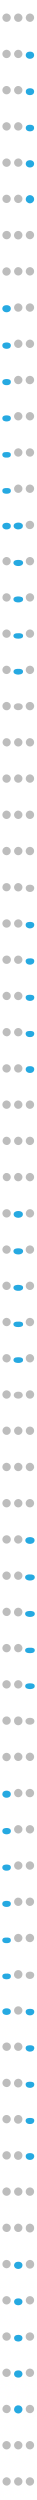
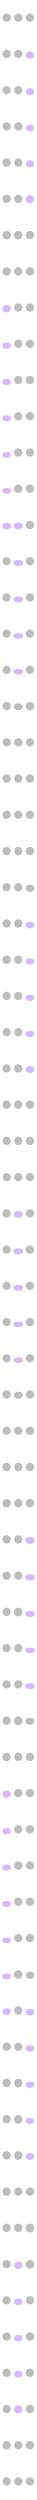
<svg xmlns="http://www.w3.org/2000/svg" viewBox="0 0 120 8280">
-   <path fill="#26a9e1" d="M93.6 171.8c4.9-1.1 10.6-1.3 15 1.7 6.3 4.3 5.7 15.4-1 19-6.8 4.1-17.6 2.7-21.3-5-3-6.1.6-14 7.3-15.7zm.9 121c4.7-.8 9.8-.8 14 1.7 6.4 3.9 5.9 14.7-.6 18.4a18 18 0 0 1-17 .2c-5.8-3-7.4-11.6-3.2-16.5a13 13 0 0 1 6.9-3.8zm-.9 121c5.6-1 12.3-1.3 16.8 2.8 4.3 4.6 3.2 13.5-2.7 16.5a19 19 0 0 1-17.5-.3c-5.6-3.2-6.6-12.1-1.7-16.4a12.2 12.2 0 0 1 5.1-2.6zm-.2 117.7a17 17 0 0 1 15.2 1.8c6.1 4.3 5.7 14.8-.5 18.8-6.7 4.6-17.8 3.2-21.6-4.5-3.1-6 .2-14.3 6.9-16.1zm.1 116c8.1-4 19.4 2 19.4 11.4 1 7.8-6.3 14.7-13.9 14.5-7.1 0-13.8-6.1-13.7-13.4a13.3 13.3 0 0 1 8.2-12.5zm-77.9 364.2c5.3-1.8 12-1.5 16.5 2.2 5.5 4.4 4.7 14.2-1.3 17.8-7 4.5-18 3.2-22-4.6-3-5.9.3-13.7 6.8-15.4zm.9 123.1c5.3-.8 11.2-1 15.8 2 6.4 4.5 3.8 16-3.9 17.5a20.7 20.7 0 0 1-16.3-1.5c-4.6-2.8-5.8-9.4-3-13.8 1.7-2.4 4.6-3.6 7.4-4.2zm-3 121.9c5.6-1.8 12-2 17.6.3 3.6 1.4 5.3 5.4 4.7 9 .2 5-4.5 8.6-9 9.3-5.5.8-11.8.8-16.2-3-4.9-4.3-3.7-13.7 2.9-15.6zm.9 120a28 28 0 0 1 16.4.4c7 2.6 6.7 13.8.2 16.8a22.7 22.7 0 0 1-18 .2c-5.3-2.2-7-9.5-3.8-14a9.8 9.8 0 0 1 5.2-3.4zm2 120.8c5.2-.3 10.8-1 15.7 1.3 4 1.8 4.3 7 3.3 10.7-1.5 4.2-6.3 5.9-10.4 6.1-4.5.2-9.5.4-13.5-2-4-2.5-5-8.3-2.7-12.2 1.6-2.6 4.7-3.6 7.6-4zm1 119.1c5-.3 10.6-.8 15.2 1.8 3.6 2.2 3.8 7.2 2.7 10.8a10 10 0 0 1-7.3 5.4c-5 1.1-10.7 1.1-15.5-1-5.2-2.2-6.5-9.9-2.8-14 2-2 5-2.7 7.7-3zm36.4 115.2c6-1.6 12.8-1.4 18 2.1 5.2 3.4 5.3 11.7.6 15.5a19.6 19.6 0 0 1-23.4.4c-3.7-2.8-5-8.3-2.8-12.5 1.5-2.9 4.5-4.6 7.6-5.5zm-37.6.4c5.3-1.2 11.2-1 15.8 2 3.8 2.6 4.5 7.8 3.2 12-1.5 4.2-6 6.5-10.2 7-4.6.7-9.7.2-13.5-2.8-4-3-5-9.1-2.4-13.4 1.5-2.5 4.3-4.1 7.1-4.8zm35.4 123.4a33.5 33.5 0 0 1 18 0c3.8 1 7.2 4.3 7 8.4.1 4.7-4 8.2-8 9.5a26 26 0 0 1-16.9-.3c-3.8-1.4-7.4-4.9-7.2-9.2-.3-4.2 3.3-7.4 7-8.4zm0 121a32.2 32.2 0 0 1 20.5 1c5.7 2.5 5.8 11.2.8 14.4-6 3.9-13.6 4-20.3 2.2-4.1-1.2-8.3-4.5-8.1-9.2-.4-4.2 3.3-7.5 7-8.4zm2.8 120.9c5.9-.3 12.1-1 17.7 1.4 5.1 1.9 6 9.5 1.9 13-3.7 2.8-8.5 3.3-13 3.4-4.6 0-9.5-.4-13.4-3-3.7-2.6-4.3-8.7-1-11.8 2.1-1.9 5-2.6 7.8-3zm2 117.8c5.4-.1 11.3-.6 16.2 2.1 4.2 2.4 5 8.6 2 12.2-3.1 3.5-8.1 4.2-12.5 4.6a24 24 0 0 1-14-3.1 8.2 8.2 0 0 1-1.8-11.6c2.4-3 6.5-3.9 10.1-4.2zm34.2 839.4c5.9-1.9 12.6-2 18.3.4 6.5 3.2 5.6 13.3 0 17a17.5 17.5 0 0 1-20.9-1.2c-4.6-4.5-4.2-14 2.6-16.2zm4.8 119.5c4.6-.4 9.7-.5 14 1.6 5.6 3 5.2 11.5.8 15.4-5.1 4.7-13.2 4.9-19.3 2-5.2-2.5-7.8-9.6-4.7-14.6 2-3 5.8-4.1 9.2-4.4zm-4.8 121.6a32 32 0 0 1 18.3.4c6.2 2.5 5.8 11.8 1 15.6-5.2 4-12.6 4-18.5 1.7-4.7-2-7.6-7.5-6.1-12.4.5-2.6 2.8-4.5 5.3-5.3zm0 119.9c6-1.6 12.5-1.7 18.3.3 5.8 2.4 5.8 10.7 1.9 14.8-3.8 4-9.7 4.4-14.9 3.9-5-.5-10.1-3.9-10.8-9.1-1-4.1 1.3-8.8 5.5-9.9zm2.9 116c5.4-.9 11.8-1.2 16.5 2.3 5.6 4.5 3.8 14.4-2.4 17.6-7.5 4.4-20.2 2-22.3-7.5a10 10 0 0 1 8.2-12.4zm-39.8 480.1c6-1.6 12.9-1.4 18.2 2.1 5.2 3.5 5.2 12 .3 15.7a19.7 19.7 0 0 1-23.2.2 10.3 10.3 0 0 1-3.1-12c1.4-3.1 4.6-5 7.8-6zm-2.3 123.8a33.5 33.5 0 0 1 18.2 0c3.8 1 7.2 4.3 7 8.4.1 4.6-3.9 8.2-8 9.5a26.1 26.1 0 0 1-16.9-.3c-3.8-1.4-7.4-4.8-7.2-9.2-.3-4.2 3.2-7.4 7-8.4zm.1 121a32.5 32.5 0 0 1 20.6 1c5.3 2.3 6 10.3 1.5 13.9-5.5 4.2-13.1 4.5-19.7 3-4.6-1-9.6-4.3-9.4-9.5-.4-4.2 3.2-7.4 7-8.4zm2.9 120.9c5.8-.3 12.1-1 17.7 1.4 5.1 1.9 6 9.6 1.9 13-3.7 2.8-8.5 3.3-13 3.4-4.6 0-9.5-.4-13.4-3-3.8-2.6-4.3-8.8-1-11.9 2.2-1.8 5-2.5 7.8-3zm-1.7 118.4c6.4-1 13.3-1.4 19.3 1.2 5.4 2.4 5.8 10.7 1 14-6 3.7-13.5 3.6-20.2 2.1-4.3-.9-8.7-4.5-8.2-9.4 0-4.3 4.2-7.2 8.1-8zm40 595.9c6.2-1.7 13.5-1.3 18.8 2.8 4.3 3.7 4 11-.2 14.6-5.8 5.1-14.8 5.4-21.4 2-4.1-2-7-6.8-5.9-11.4.8-4.2 4.8-7 8.7-8zm2.6 122.7c5.6-.3 11.7-.4 16.6 2.8 4.3 2.9 4.3 9.7.6 13.2-3.9 3.5-9.5 4.4-14.6 4.2-4.6-.2-9.5-1.5-12.6-5-2.3-2.4-2.5-6-1.6-8.9 2-4.4 7.2-5.8 11.6-6.3zm-4.8 122.1a33.8 33.8 0 0 1 19.3.5 8.2 8.2 0 0 1 5 10.7c-1.1 3.4-4.4 5.4-7.6 6.4a27 27 0 0 1-17.6-.7c-3.5-1.4-6.7-4.6-6.4-8.6-.4-4.3 3.5-7.4 7.3-8.3zm3.8 120.8c5.8-.2 12.1-.9 17.4 2 4.4 2.3 4.7 9.2 1 12.3-3.4 3-8.3 3.4-12.6 3.6-4.8 0-10-.3-14-3.2-3-2.1-3.4-6.2-2.4-9.4 2-3.9 6.7-5 10.6-5.3zm1.1 117.9c5.5-.1 11.7-.7 16.6 2.6 3.1 2 3.4 6.2 2.5 9.5-1 3.2-4.3 5-7.3 5.8a29 29 0 0 1-19.2-1.3c-4.4-2.1-6.1-8.2-3.2-12.2 2.4-3.2 6.8-4 10.6-4.4zm-79.9 356.4a18.1 18.1 0 0 1 16 1.7c6.1 4.3 5.5 14.6-.8 18.3-6.8 4.4-18 3.2-21.9-4.6-3-5.8.3-13.7 6.7-15.4zm1.1 123.1c5.4-.8 11.7-1 16.3 2.4 5 4.3 3.7 13.6-2.4 16.2a20.8 20.8 0 0 1-17.8-.2c-5-2.5-6.6-9.6-3.5-14.2 1.7-2.5 4.6-3.6 7.4-4.2zm-3.1 121.9c5.6-1.8 12-2 17.6.3 3.6 1.4 5.2 5.4 4.7 9 .1 5-4.6 8.6-9.1 9.3-5.4.8-11.7.8-16.1-3-4.9-4.3-3.7-13.7 2.9-15.6zm1 119.9a28 28 0 0 1 16.3.5c3.6 1.3 5.6 5.3 5 9 .3 5.1-4.7 8.7-9.4 9.3-5.5.7-12 .7-16.3-3.3-4.7-4.8-2.6-14.3 4.4-15.5zm1.9 120.8c5.2-.2 10.8-.9 15.7 1.4 4 1.8 4.3 7 3.3 10.7-1.4 4.2-6.3 5.9-10.4 6.1-4.6.2-9.5.4-13.6-2.1-4.3-2.7-5.2-9.3-1.9-13 1.8-2 4.4-2.7 6.8-3zm1 119.2c5-.3 10.6-.8 15.2 1.8 3.7 2.3 3.8 7.2 2.7 10.9a10 10 0 0 1-7.4 5.4c-5 1-10.6 1-15.4-1.1-5.2-2.2-6.5-9.9-2.8-14 2-2 5-2.7 7.7-3zm-1.1 115.6c5-1.1 10.5-1 15 1.5 6.3 3.6 5.9 14-.3 17.5-5.3 3-12.2 3-17.7.4-5.5-2.5-7.3-10.3-3.8-15.2 1.6-2.2 4.1-3.5 6.8-4.2zm74.3 2.5a27.4 27.4 0 0 1 17.7 0c6.2 2.6 6.7 11.5 2.3 15.9-3.4 3.7-8.9 4.7-13.7 4.1-5.3-.3-10.9-3.9-11.7-9.4-1.2-4.3 1-9.2 5.4-10.6zm4.8 119.5c5.2-.4 11.3-.7 15.6 2.8 4.5 4.4 2.6 12.7-2.6 15.7-6.2 3.6-15 3.2-20.4-1.7-3.2-3.2-4.2-8.6-1.8-12.5 2-3 5.8-4 9.2-4.3zm-4.7 121.6a32 32 0 0 1 18.1.3c6.3 2.5 6 12 1 15.7-5.1 4-12.5 4-18.4 1.7a10.5 10.5 0 0 1-6.2-12.3c.6-2.7 3-4.6 5.5-5.4zm-.2 120c6-1.7 12.6-1.8 18.4.3 5.8 2.3 5.8 10.6 1.9 14.7-4 4.2-10.4 4.5-15.8 3.7-4.6-.7-9.3-4-10-9-1-4 1.4-8.7 5.5-9.7zm3.1 115.9c5.4-.9 11.7-1.2 16.3 2.2 5.5 4.4 4 13.8-1.7 17.3-6.7 4.2-17.3 3.2-21.7-3.9-2-3.8-2.1-9.4 1.2-12.6a12.7 12.7 0 0 1 5.9-3zm-38.2 359.9c5.4-1.5 11.8-.9 16 3 5 5.1 3.5 14.7-2.8 18-7.1 4.3-19 2.2-21.5-6.6-2.1-6.1 2-13 8.3-14.4zm.3 121.2c5.2-1 11.4-1 15.6 2.9 4.8 4.6 3.8 13.6-2 17a18 18 0 0 1-17 .4c-4.8-2.5-7-8.7-5-13.7 1.4-3.5 4.8-5.8 8.4-6.6zm-1.1 121c5.2-1 11.2-1.3 15.8 1.8 5.9 4 5 14.3-1.3 17.5a19 19 0 0 1-17.2 0c-5.2-2.7-6.8-10-3.8-14.9 1.4-2.3 4-3.6 6.5-4.4zm-.2 117.9c6.9-2.6 17-.7 19.4 7.2 2.4 6.7-2.4 14.2-9.2 15.4-6.2 1.4-14-.4-16.9-6.7-3-6 .2-14 6.7-15.9zm.1 116c6.6-3.2 15.4-.4 18.5 6.3 3.3 6.4.3 14.9-6.1 17.9-7 3.7-16.6.4-19.4-7.1-2.7-6.4.6-14.5 7-17.1z" />
+   <path fill="#dbb6fc" d="M93.6 171.8c4.9-1.1 10.6-1.3 15 1.7 6.3 4.3 5.7 15.4-1 19-6.8 4.1-17.6 2.7-21.3-5-3-6.1.6-14 7.3-15.7zm.9 121c4.7-.8 9.8-.8 14 1.7 6.4 3.9 5.9 14.7-.6 18.4a18 18 0 0 1-17 .2c-5.8-3-7.4-11.6-3.2-16.5a13 13 0 0 1 6.9-3.8zm-.9 121c5.6-1 12.3-1.3 16.8 2.8 4.3 4.6 3.2 13.5-2.7 16.5a19 19 0 0 1-17.5-.3c-5.6-3.2-6.6-12.1-1.7-16.4a12.2 12.2 0 0 1 5.1-2.6zm-.2 117.7a17 17 0 0 1 15.2 1.8c6.1 4.3 5.7 14.8-.5 18.8-6.7 4.6-17.8 3.2-21.6-4.5-3.1-6 .2-14.3 6.9-16.1zm.1 116c8.1-4 19.4 2 19.4 11.4 1 7.8-6.3 14.7-13.9 14.5-7.1 0-13.8-6.1-13.7-13.4a13.3 13.3 0 0 1 8.2-12.5zm-77.9 364.2c5.3-1.8 12-1.5 16.5 2.2 5.5 4.4 4.7 14.2-1.3 17.8-7 4.5-18 3.2-22-4.6-3-5.9.3-13.7 6.8-15.4zm.9 123.1c5.3-.8 11.2-1 15.8 2 6.4 4.5 3.8 16-3.9 17.5a20.7 20.7 0 0 1-16.3-1.5c-4.6-2.8-5.8-9.4-3-13.8 1.7-2.4 4.6-3.6 7.4-4.2zm-3 121.9c5.6-1.8 12-2 17.6.3 3.6 1.4 5.3 5.4 4.7 9 .2 5-4.5 8.6-9 9.3-5.5.8-11.8.8-16.2-3-4.9-4.3-3.7-13.7 2.9-15.6zm.9 120a28 28 0 0 1 16.4.4c7 2.6 6.7 13.8.2 16.8a22.7 22.7 0 0 1-18 .2c-5.3-2.2-7-9.5-3.8-14a9.8 9.8 0 0 1 5.2-3.4zm2 120.8c5.2-.3 10.8-1 15.7 1.3 4 1.8 4.3 7 3.3 10.7-1.5 4.2-6.3 5.9-10.4 6.1-4.5.2-9.5.4-13.5-2-4-2.5-5-8.3-2.7-12.2 1.6-2.6 4.7-3.6 7.6-4zm1 119.1c5-.3 10.6-.8 15.2 1.8 3.6 2.2 3.8 7.2 2.7 10.8a10 10 0 0 1-7.3 5.4c-5 1.1-10.7 1.1-15.5-1-5.2-2.2-6.5-9.9-2.8-14 2-2 5-2.7 7.7-3zm36.4 115.2c6-1.6 12.8-1.4 18 2.1 5.2 3.4 5.3 11.7.6 15.5a19.6 19.6 0 0 1-23.4.4c-3.7-2.8-5-8.3-2.8-12.5 1.5-2.9 4.5-4.6 7.6-5.5zm-37.6.4c5.3-1.2 11.2-1 15.8 2 3.8 2.6 4.5 7.8 3.2 12-1.5 4.2-6 6.5-10.2 7-4.6.7-9.7.2-13.5-2.8-4-3-5-9.1-2.4-13.4 1.5-2.5 4.3-4.1 7.1-4.8zm35.4 123.4a33.5 33.5 0 0 1 18 0c3.8 1 7.2 4.3 7 8.4.1 4.7-4 8.2-8 9.5a26 26 0 0 1-16.9-.3c-3.8-1.4-7.4-4.9-7.2-9.2-.3-4.2 3.3-7.4 7-8.4zm0 121a32.2 32.2 0 0 1 20.5 1c5.7 2.5 5.8 11.2.8 14.4-6 3.9-13.6 4-20.3 2.2-4.1-1.2-8.3-4.5-8.1-9.2-.4-4.2 3.3-7.5 7-8.4zm2.8 120.9c5.9-.3 12.1-1 17.7 1.4 5.1 1.9 6 9.5 1.9 13-3.7 2.8-8.5 3.3-13 3.4-4.6 0-9.5-.4-13.4-3-3.7-2.6-4.3-8.7-1-11.8 2.1-1.9 5-2.6 7.8-3zm2 117.8c5.4-.1 11.3-.6 16.2 2.1 4.2 2.4 5 8.6 2 12.2-3.1 3.5-8.1 4.2-12.5 4.6a24 24 0 0 1-14-3.1 8.2 8.2 0 0 1-1.8-11.6c2.4-3 6.5-3.9 10.1-4.2zm34.2 839.4c5.9-1.9 12.6-2 18.3.4 6.5 3.2 5.6 13.3 0 17a17.5 17.5 0 0 1-20.9-1.2c-4.6-4.5-4.2-14 2.6-16.2zm4.8 119.5c4.6-.4 9.7-.5 14 1.6 5.6 3 5.2 11.5.8 15.4-5.1 4.7-13.2 4.9-19.3 2-5.2-2.5-7.8-9.6-4.7-14.6 2-3 5.8-4.1 9.2-4.4zm-4.8 121.6a32 32 0 0 1 18.3.4c6.2 2.5 5.8 11.8 1 15.6-5.2 4-12.6 4-18.5 1.7-4.7-2-7.6-7.5-6.1-12.4.5-2.6 2.8-4.5 5.3-5.3zm0 119.9c6-1.6 12.5-1.7 18.3.3 5.8 2.4 5.8 10.7 1.9 14.8-3.8 4-9.7 4.4-14.9 3.9-5-.5-10.1-3.9-10.8-9.1-1-4.1 1.3-8.8 5.5-9.9zm2.9 116c5.4-.9 11.8-1.2 16.5 2.3 5.6 4.5 3.8 14.4-2.4 17.6-7.5 4.4-20.2 2-22.3-7.5a10 10 0 0 1 8.2-12.4zm-39.8 480.1c6-1.6 12.9-1.4 18.2 2.1 5.2 3.5 5.2 12 .3 15.7a19.7 19.7 0 0 1-23.2.2 10.3 10.3 0 0 1-3.1-12c1.4-3.1 4.6-5 7.8-6zm-2.3 123.8a33.5 33.5 0 0 1 18.2 0c3.8 1 7.2 4.3 7 8.4.1 4.6-3.9 8.2-8 9.5a26.1 26.1 0 0 1-16.9-.3c-3.8-1.4-7.4-4.8-7.2-9.2-.3-4.2 3.2-7.4 7-8.4zm.1 121a32.5 32.5 0 0 1 20.6 1c5.3 2.3 6 10.3 1.5 13.9-5.5 4.2-13.1 4.5-19.7 3-4.6-1-9.6-4.3-9.4-9.5-.4-4.2 3.2-7.4 7-8.4zm2.9 120.9c5.8-.3 12.1-1 17.7 1.4 5.1 1.9 6 9.6 1.9 13-3.7 2.8-8.5 3.3-13 3.4-4.6 0-9.5-.4-13.4-3-3.8-2.6-4.3-8.8-1-11.9 2.2-1.8 5-2.5 7.8-3zm-1.7 118.4c6.4-1 13.3-1.4 19.3 1.2 5.4 2.4 5.8 10.7 1 14-6 3.7-13.5 3.6-20.2 2.1-4.3-.9-8.7-4.5-8.2-9.4 0-4.3 4.2-7.2 8.1-8zm40 595.9c6.2-1.7 13.5-1.3 18.8 2.8 4.3 3.7 4 11-.2 14.6-5.8 5.1-14.8 5.4-21.4 2-4.1-2-7-6.8-5.9-11.4.8-4.2 4.8-7 8.7-8zm2.6 122.7c5.6-.3 11.7-.4 16.6 2.8 4.3 2.9 4.3 9.7.6 13.2-3.9 3.5-9.5 4.4-14.6 4.2-4.6-.2-9.5-1.5-12.6-5-2.3-2.4-2.5-6-1.6-8.9 2-4.4 7.2-5.8 11.6-6.3zm-4.8 122.1a33.8 33.8 0 0 1 19.3.5 8.2 8.2 0 0 1 5 10.7c-1.1 3.4-4.4 5.4-7.6 6.4a27 27 0 0 1-17.6-.7c-3.5-1.4-6.7-4.6-6.4-8.6-.4-4.3 3.5-7.4 7.3-8.3zm3.8 120.8c5.8-.2 12.1-.9 17.4 2 4.4 2.3 4.7 9.2 1 12.3-3.4 3-8.3 3.4-12.6 3.6-4.8 0-10-.3-14-3.2-3-2.1-3.4-6.2-2.4-9.4 2-3.9 6.7-5 10.6-5.3zm1.1 117.9c5.5-.1 11.7-.7 16.6 2.6 3.1 2 3.4 6.2 2.5 9.5-1 3.2-4.3 5-7.3 5.8a29 29 0 0 1-19.2-1.3c-4.4-2.1-6.1-8.2-3.2-12.2 2.4-3.2 6.8-4 10.6-4.4zm-79.9 356.4a18.1 18.1 0 0 1 16 1.7c6.1 4.3 5.5 14.6-.8 18.3-6.8 4.4-18 3.2-21.9-4.6-3-5.8.3-13.7 6.7-15.4zm1.1 123.1c5.4-.8 11.7-1 16.3 2.4 5 4.3 3.7 13.6-2.4 16.2a20.8 20.8 0 0 1-17.8-.2c-5-2.5-6.6-9.6-3.5-14.2 1.7-2.5 4.6-3.6 7.4-4.2zm-3.1 121.9c5.6-1.8 12-2 17.6.3 3.6 1.4 5.2 5.4 4.7 9 .1 5-4.6 8.6-9.1 9.3-5.4.8-11.7.8-16.1-3-4.9-4.3-3.7-13.7 2.9-15.6zm1 119.9a28 28 0 0 1 16.3.5c3.6 1.3 5.6 5.3 5 9 .3 5.1-4.7 8.7-9.4 9.3-5.5.7-12 .7-16.3-3.3-4.7-4.8-2.6-14.3 4.4-15.5zm1.9 120.8c5.2-.2 10.8-.9 15.7 1.4 4 1.8 4.3 7 3.3 10.7-1.4 4.2-6.3 5.9-10.4 6.1-4.6.2-9.5.4-13.6-2.1-4.3-2.7-5.2-9.3-1.9-13 1.8-2 4.4-2.7 6.8-3zm1 119.2c5-.3 10.6-.8 15.2 1.8 3.7 2.3 3.8 7.2 2.7 10.9a10 10 0 0 1-7.4 5.4c-5 1-10.6 1-15.4-1.1-5.2-2.2-6.5-9.9-2.8-14 2-2 5-2.7 7.7-3zm-1.1 115.6c5-1.1 10.5-1 15 1.5 6.3 3.6 5.9 14-.3 17.5-5.3 3-12.2 3-17.7.4-5.5-2.5-7.3-10.3-3.8-15.2 1.6-2.2 4.1-3.5 6.8-4.2zm74.3 2.5a27.4 27.4 0 0 1 17.7 0c6.2 2.6 6.7 11.5 2.3 15.9-3.4 3.7-8.9 4.7-13.7 4.1-5.3-.3-10.9-3.9-11.7-9.4-1.2-4.3 1-9.2 5.4-10.6zm4.8 119.5c5.2-.4 11.3-.7 15.6 2.8 4.5 4.4 2.6 12.7-2.6 15.7-6.2 3.6-15 3.2-20.4-1.7-3.2-3.2-4.2-8.6-1.8-12.5 2-3 5.8-4 9.2-4.3zm-4.7 121.6a32 32 0 0 1 18.1.3c6.3 2.5 6 12 1 15.7-5.1 4-12.5 4-18.4 1.7a10.5 10.5 0 0 1-6.2-12.3c.6-2.7 3-4.6 5.5-5.4zm-.2 120c6-1.7 12.6-1.8 18.4.3 5.8 2.3 5.8 10.6 1.9 14.7-4 4.2-10.4 4.5-15.8 3.7-4.6-.7-9.3-4-10-9-1-4 1.4-8.7 5.5-9.7zm3.1 115.9c5.4-.9 11.7-1.2 16.3 2.2 5.5 4.4 4 13.8-1.7 17.3-6.7 4.2-17.3 3.2-21.7-3.9-2-3.8-2.1-9.4 1.2-12.6a12.7 12.7 0 0 1 5.9-3zm-38.2 359.9c5.4-1.5 11.8-.9 16 3 5 5.1 3.5 14.7-2.8 18-7.1 4.3-19 2.2-21.5-6.6-2.1-6.1 2-13 8.3-14.4zm.3 121.2c5.2-1 11.4-1 15.6 2.9 4.8 4.6 3.8 13.6-2 17a18 18 0 0 1-17 .4c-4.8-2.5-7-8.7-5-13.7 1.4-3.5 4.8-5.8 8.4-6.6zm-1.1 121c5.2-1 11.2-1.3 15.8 1.8 5.9 4 5 14.3-1.3 17.5a19 19 0 0 1-17.2 0c-5.2-2.7-6.8-10-3.8-14.9 1.4-2.3 4-3.6 6.5-4.4zm-.2 117.9c6.9-2.6 17-.7 19.4 7.2 2.4 6.7-2.4 14.2-9.2 15.4-6.2 1.4-14-.4-16.9-6.7-3-6 .2-14 6.7-15.9zm.1 116c6.6-3.2 15.4-.4 18.5 6.3 3.3 6.4.3 14.9-6.1 17.9-7 3.7-16.6.4-19.4-7.1-2.7-6.4.6-14.5 7-17.1z" />
  <path fill="#bdbdbd" d="M16.8 45.7c8-3.4 18 2.6 18.7 11.3A13.9 13.9 0 0 1 22 72.5a14 14 0 0 1-14-16 14 14 0 0 1 8.7-10.8zm42-.9C68 43.5 76.5 53 74 61.8A13.9 13.9 0 0 1 56.7 72C49.6 70 45 62 47 55a14.2 14.2 0 0 1 11.7-10.2zm35.9.8c8-3.2 17.7 3 18.2 11.6a13.8 13.8 0 1 1-18.2-11.6zM16.6 165.8c8-3.6 18.2 2.5 18.9 11.2A13.9 13.9 0 0 1 22 192.5a14 14 0 0 1-14-16 14 14 0 0 1 8.6-10.7zm42.2-1a14 14 0 0 1 15 10.6c2.5 8-4.4 17-12.8 17A14 14 0 0 1 46.6 179c-.3-6.9 5.4-13.3 12.2-14zM16.7 285.7c8-3.5 18.1 2.7 18.8 11.3A13.9 13.9 0 0 1 22 312.5a14 14 0 0 1-14-16 14 14 0 0 1 8.7-10.8zm42.2-.9c6.9-.9 13.9 4.3 15.2 11.2a14 14 0 0 1-13 16.5A14 14 0 0 1 46.6 299c-.3-7 5.4-13.4 12.3-14.2zM16.7 405.7c8-3.5 18 2.6 18.8 11.3A13.9 13.9 0 0 1 22 432.5a14 14 0 0 1-14-15.8 14 14 0 0 1 8.7-11zm42.2-.9c7-.9 14 4.3 15.2 11.2a14 14 0 0 1-13 16.5A14 14 0 0 1 46.5 419a14 14 0 0 1 12.3-14.2zM16.8 525.7c8-3.4 18 2.6 18.7 11.2A13.9 13.9 0 0 1 22 552.6a14 14 0 0 1-14-16 13.9 13.9 0 0 1 8.8-10.8zm42.7-1c8.9-.8 16.9 8.5 14.4 17.2a13.9 13.9 0 0 1-17.2 10c-7.1-1.7-11.7-9.8-9.6-16.8a14.2 14.2 0 0 1 12.3-10.3zm-42.7 121a14 14 0 0 1 18 8.4 13.9 13.9 0 0 1-8.2 17.5 14 14 0 0 1-17.3-6.8c-3.4-7 0-16.5 7.5-19zm42-.9c7-1 14 4.3 15.3 11.2a14 14 0 0 1-13 16.5A14 14 0 0 1 46.6 659c-.4-7 5.3-13.3 12.2-14.1zM19.9 764.9a13.9 13.9 0 1 1 2.1 27.6 14 14 0 0 1-14-15.9c.8-6 6-11 11.9-11.7zm39.6-.1c8.9-.9 16.9 8.4 14.4 17A13.9 13.9 0 1 1 47 775a14.2 14.2 0 0 1 12.5-10.2zm35.2.8c7.9-3.2 17.6 3 18.2 11.5a13.8 13.8 0 1 1-18.2-11.6zM58.8 884.8c7-.9 14 4.3 15.3 11.2a14 14 0 0 1-13 16.5A14 14 0 0 1 46.6 899c-.3-7 5.3-13.4 12.2-14.2zm35.8.8c8.3-3.4 18.5 3.6 18.3 12.6.7 7.6-6.3 14.6-13.9 14.3-7.2 0-13.7-6.3-13.7-13.5a13.7 13.7 0 0 1 9.3-13.4zm-77.3.5c8-3 17.7 3.3 18.2 11.8a14 14 0 0 1-12 15C15 914.5 6.9 906.5 7.9 898a14 14 0 0 1 9.4-11.9zm41.5 118.7c9.1-1.3 17.7 8.2 15.1 17a14 14 0 0 1-17.2 10.2c-7-1.8-11.7-9.9-9.6-17a14.2 14.2 0 0 1 11.7-10.2zm36 .7c8.2-3.2 18.3 3.7 18.1 12.7.7 7.6-6.4 14.6-14 14.3-7 0-13.6-6.2-13.6-13.4a13.7 13.7 0 0 1 9.4-13.6zm-36 119.3c7.7-1 15.2 5.3 15.5 13a14 14 0 0 1-13.2 14.7 14 14 0 0 1-14.5-13.5c-.3-7 5.3-13.4 12.2-14.2zm35.8.8c8.3-3.4 18.5 3.6 18.3 12.6.7 7.6-6.4 14.6-14 14.3-7.1 0-13.6-6.3-13.6-13.5a13.7 13.7 0 0 1 9.3-13.4zm-35.8 119.2c7-.9 14 4.3 15.3 11.2a14 14 0 0 1-13 16.5 14 14 0 0 1-14.5-13.5c-.3-7 5.4-13.4 12.2-14.2zm35.8.8c8-3.2 17.8 3 18.3 11.6 1.2 7.9-6 15.6-14 15.3a13.8 13.8 0 0 1-4.3-27zm-35.8 119.2a14 14 0 0 1 15 10.5c2.5 8-4.3 17-12.7 17.2a14 14 0 0 1-14.5-13.4c-.4-7 5.3-13.5 12.2-14.3zm35.8.8c8.3-3.4 18.5 3.6 18.3 12.6.7 7.6-6.3 14.6-14 14.3-7.1 0-13.6-6.3-13.5-13.5a13.7 13.7 0 0 1 9.2-13.4zm-35.7 119.2c7-.9 13.9 4.3 15.2 11.2a14 14 0 0 1-13 16.5 14 14 0 0 1-14.5-13.5 14 14 0 0 1 12.3-14.2zm35.6.8c7.6-3 17 2.4 18.2 10.5 1.9 7.9-4.8 16.1-12.7 16.4a13.9 13.9 0 0 1-5.5-26.9zm-35.7 119.2c7-1 14 4.3 15.3 11.2a14 14 0 0 1-13 16.5 14 14 0 0 1-14.5-13.4c-.4-7 5.3-13.5 12.2-14.2zm35.8.8c8-3.2 17.8 3 18.3 11.5a13.9 13.9 0 1 1-18.3-11.6zm0 120c8.2-3.3 18.4 3.4 18.3 12.3.8 7.7-6.3 14.9-13.9 14.6a13.8 13.8 0 0 1-4.4-27zm-77.8 120.1c8-3.4 18 2.6 18.7 11.2a13.9 13.9 0 0 1-13.5 15.6 13.9 13.9 0 0 1-5.2-26.8zm77.8-.1c7.5-3 17 2.4 18.1 10.5 1.6 6.7-3 14-9.6 15.8a14 14 0 0 1-17.7-11.8 13.8 13.8 0 0 1 9.2-14.5zm-77.8 120.1a14 14 0 0 1 18 8.5c2.7 7-1.7 15.7-9 17.7-8.2 3-18.2-4.1-17.7-13a13.5 13.5 0 0 1 8.7-13.2zm77.8-.1c8-3.2 17.8 3 18.3 11.5 1.2 8-6 15.7-13.9 15.4a13.9 13.9 0 0 1-4.4-27zm-77.8 120.1c8-3.4 18 2.6 18.7 11.3a13.9 13.9 0 0 1-13.5 15.5 14 14 0 0 1-14-16 14 14 0 0 1 8.8-10.8zm77.8-.1c7.6-3 17 2.4 18.1 10.5 1.9 7.8-4.7 16-12.7 16.4a13.9 13.9 0 0 1-5.4-27zm-77.8 120.1c8-3.4 17.9 2.6 18.7 11.2a14 14 0 0 1-13.5 15.6 14 14 0 0 1-14-15.8 14 14 0 0 1 8.8-11zm77.9-.1c8.2-3.3 18.3 3.5 18.2 12.3.8 7.7-6.3 14.9-13.9 14.6-7.2 0-13.7-6.3-13.7-13.5a13.7 13.7 0 0 1 9.4-13.4zm-78.1 120.2c8-3.7 18.3 2.5 19 11.3a14 14 0 0 1-12.6 15.4 13.9 13.9 0 0 1-6.5-26.7zm77.8-.2a13.9 13.9 0 1 1 5.6 26.9 13.9 13.9 0 0 1-5.6-27zm-38.5 4.1a36 36 0 0 1 9.3 0c4 1.1 8.3 3.2 9.6 7.5 2 5-1 10.9-5.7 13-6.2 3-14.2 2.7-19.7-1.6-4.3-3.3-5-10-1.7-14.2 2-2.6 5.2-3.7 8.2-4.7zm-39.1 116a14 14 0 0 1 18 8.5c2.7 7-1.7 15.7-9 17.7a13.9 13.9 0 0 1-9-26.2zm42-.9c7-.9 14 4.3 15.3 11.2a14 14 0 0 1-13 16.5 14 14 0 0 1-14.5-13.5c-.3-7 5.4-13.4 12.2-14.2zm35.7.8c8.3-3.4 18.6 3.5 18.4 12.6.7 7.6-6.3 14.6-13.9 14.3a13.9 13.9 0 0 1-4.5-26.9zm-78.1 120.3a14 14 0 0 1 18.4 8.3c2.7 7-1.7 15.7-9 17.7-8.3 3-18.2-4.2-17.7-13a13.5 13.5 0 0 1 8.3-13zm42.4-1c7-1 14 4.2 15.3 11a14 14 0 0 1-13 16.6 14 14 0 0 1-14.5-13.4c-.4-7 5.3-13.5 12.2-14.3zm35.8.7c8.3-3.4 18.5 3.6 18.3 12.6.7 7.6-6.3 14.6-13.9 14.3-7.2 0-13.7-6.3-13.7-13.5a13.8 13.8 0 0 1 9.3-13.4zm-77.9 120.1c8-3.5 18 2.6 18.8 11.3a14 14 0 0 1-13.4 15.5 14 14 0 0 1-14.2-15.3c.6-5 4-9.6 8.8-11.5zm42.1-.9c7-.9 14 4.3 15.3 11.2a14 14 0 0 1-13 16.5 14 14 0 0 1-14.5-13.5c-.3-7 5.4-13.4 12.2-14.2zm35.8.8c8.3-3.4 18.5 3.6 18.3 12.6.7 7.6-6.3 14.6-13.9 14.3a13.9 13.9 0 0 1-4.5-27zm-77.9 120.1c8-3.5 18.1 2.7 18.8 11.4a13.9 13.9 0 0 1-13.5 15.4 14 14 0 0 1-14-15.9 14 14 0 0 1 8.7-10.9zm42.2-.9c7-.9 14 4.3 15.2 11.2a14 14 0 0 1-13 16.5 14 14 0 0 1-14.5-13.5c-.3-7 5.4-13.4 12.3-14.2zm35.6.8c8.2-3.4 18.6 3.4 18.4 12.4.8 7.7-6.3 14.8-14 14.5a13.8 13.8 0 0 1-4.4-26.9zm-77.8 120.1a14 14 0 0 1 17.9 7.7 13.9 13.9 0 0 1-24.2 13.1c-5-6.9-1.9-18 6.3-20.8zm42.2-.9c7-.9 14 4.3 15.2 11.2a14 14 0 0 1-13.1 16.5 14 14 0 0 1-14.4-13.5c-.3-7 5.4-13.4 12.3-14.2zm34.7 6c5.6-1.2 12.3-1.2 16.6 3 5.2 5 3.5 14.3-2.4 18-7.4 5.2-20.1 2-22.3-7.3-1.7-6 2.1-12.3 8.1-13.7zm-76.8 114.9a13.9 13.9 0 1 1 5.2 26.8 14 14 0 0 1-14-16 14 14 0 0 1 8.8-10.8zm42-.8c9.1-1.5 17.7 8 15.1 17a14 14 0 0 1-17.2 10A13.9 13.9 0 0 1 47 3055a14.2 14.2 0 0 1 11.7-10.1zm-38.9 120a13.9 13.9 0 1 1 2.2 27.6 14 14 0 0 1-14-16 14 14 0 0 1 11.8-11.6zm39 0c9-1.4 17.6 8 15 17a14 14 0 0 1-17.2 10c-7.1-1.8-11.8-9.8-9.6-16.9a14.2 14.2 0 0 1 11.7-10.2zm-42.3 120.9c8-3.6 18.2 2.5 18.9 11.2 1.1 7.5-5 15-12.5 15.4a13.9 13.9 0 0 1-6.4-26.6zm42.3-1c6.9-.9 13.9 4.3 15.2 11.2a14 14 0 0 1-13 16.5 14 14 0 0 1-14.5-13.5c-.3-7 5.4-13.4 12.3-14.2zm-42.1 120.9a14 14 0 0 1 18 8.5 14 14 0 0 1-9 17.7 13.9 13.9 0 0 1-9-26.2zm42-.9c9.1-1.3 17.7 8.2 15.1 17a13.9 13.9 0 0 1-17.7 10c-6.8-2-11.2-9.9-9.1-16.8a14.2 14.2 0 0 1 11.7-10.2zm-42.1 121c7-3.1 15.9 1.1 18.2 8.4a13.9 13.9 0 0 1-8.3 17.4 13.9 13.9 0 0 1-17.3-6.8c-3.4-7-.1-16.4 7.4-19zm42.1-1c9.2-1.3 17.7 8.2 15.1 17a13.9 13.9 0 0 1-17.1 10.2 13.9 13.9 0 0 1-9.7-17 14.2 14.2 0 0 1 11.7-10.2zm-42 120.9c8-3.4 18 2.6 18.7 11.3a13.9 13.9 0 0 1-13.5 15.5 14 14 0 0 1-14-16 13.9 13.9 0 0 1 8.8-10.8zm42-.8c9.1-1.5 17.7 8 15.1 17a14 14 0 0 1-17.7 10c-6.8-2.1-11.2-10-9.1-16.9a14.2 14.2 0 0 1 11.7-10.2zm35.8.7c8.2-3.3 18.4 3.5 18.3 12.3.8 7.7-6.3 14.9-13.9 14.6-7.1.1-13.7-6.2-13.6-13.4a13.7 13.7 0 0 1 9.2-13.5zm-77.8 120.1a14 14 0 0 1 18 8.5c2.7 7-1.7 15.6-9 17.7a13.9 13.9 0 0 1-9-26.2zm42-.9c7-.9 14 4.3 15.3 11.2a14 14 0 0 1-13 16.5 14 14 0 0 1-14.5-13.5c-.3-7 5.4-13.4 12.2-14.2zm35.8.8c8.3-3.4 18.5 3.6 18.3 12.6.7 7.6-6.4 14.6-14 14.3-7.1 0-13.6-6.3-13.6-13.5a13.7 13.7 0 0 1 9.3-13.4zm-77.8 120.1a14 14 0 0 1 18 8.5c2.7 7-1.7 15.6-9 17.7a13.9 13.9 0 0 1-9-26.1zm42-.9c7-.9 14 4.3 15.3 11.2a14 14 0 0 1-13.1 16.5 14 14 0 0 1-14.4-13.5c-.3-7 5.4-13.4 12.2-14.2zm35.8.8c8.3-3.4 18.5 3.6 18.3 12.6.7 7.6-6.4 14.6-14 14.3-7.1 0-13.6-6.3-13.6-13.5a13.8 13.8 0 0 1 9.3-13.4zm-77.8 120.1a13.9 13.9 0 1 1 5.3 26.8 14 14 0 0 1-14-16 13.9 13.9 0 0 1 8.7-10.8zm77.9-.1c8-3.2 17.7 3 18.2 11.6a13.8 13.8 0 1 1-18.2-11.6zm-78 120.1c8-3.5 18 2.6 18.8 11.3a13.9 13.9 0 0 1-13.5 15.5 14 14 0 0 1-14-15.9 14 14 0 0 1 8.7-10.9zm77.8 0c8.2-3.5 18.5 3.3 18.4 12.3.8 7.7-6.3 14.8-14 14.5a13.8 13.8 0 0 1-4.4-26.9zm-77.7 120c8-3.4 18 2.6 18.7 11.3a13.9 13.9 0 0 1-13.5 15.5 14 14 0 0 1-14-16 14 14 0 0 1 8.7-10.8zm77.8-.1c8.2-3.3 18.5 3.5 18.3 12.4.8 7.7-6.3 14.8-13.9 14.5-7.2.1-13.7-6.3-13.7-13.5a13.8 13.8 0 0 1 9.3-13.4zm-77.9 120.1c8-3.5 18 2.6 18.8 11.3a14 14 0 0 1-12.4 15.4 13.9 13.9 0 0 1-6.4-26.7zm77.9-.1c8-3.2 17.7 3 18.3 11.5a13.9 13.9 0 1 1-18.3-11.6zm-77.9 120.1a14 14 0 0 1 18.2 8.5 14 14 0 0 1-9 17.7 13.9 13.9 0 0 1-9.2-26.2zm77.9-.1c7.6-3 17 2.4 18.1 10.5 1.9 7.8-4.7 16-12.6 16.4a13.9 13.9 0 0 1-5.5-27zm-78 120.2c8-3.7 18.3 2.5 19 11.2a14 14 0 0 1-13.6 15.5 14 14 0 0 1-14-16c.7-4.7 4.1-9 8.6-10.7zm77.8-.2a13.9 13.9 0 1 1 5.5 26.9 13.9 13.9 0 0 1-5.5-26.9zm-38.5 4.1a33.9 33.9 0 0 1 9.3 0l3 1c6 2 9.2 9.7 5.7 15.2-4.8 7.2-15.6 7.9-22.7 4-4.4-2.4-6.9-8-5-12.7 1.3-4.3 5.7-6.3 9.7-7.5zm-39.1 116c8-3.4 18 2.7 18.7 11.3a14 14 0 0 1-12.4 15.4 13.9 13.9 0 0 1-6.4-26.7zm42-.9c7-.9 14 4.3 15.3 11.2a14 14 0 0 1-13 16.5 14 14 0 0 1-14.5-13.4c-.4-7 5.3-13.5 12.2-14.3zm35.8.8c8-3.2 17.8 3 18.3 11.5 1.2 8-6 15.7-13.9 15.4a13.9 13.9 0 0 1-4.4-27zm-78.3 120.3c8-3.8 18.5 2.3 19.2 11a13.9 13.9 0 0 1-13.5 15.6 14 14 0 0 1-14-16 14 14 0 0 1 8.3-10.6zm42.5-1c7-1 14 4.2 15.3 11a14 14 0 0 1-13 16.6 14 14 0 0 1-14.5-13.4 14 14 0 0 1 12.2-14.3zm26.6 13c0-7.8 8-14.2 15.6-13 7 .8 12.1 7.2 12.1 14-.2 7.4-6.7 13.9-14 13.6-7.7.1-14.4-7-13.7-14.5zm-68.7 107.8c8-3.5 18.1 2.6 18.8 11.3a13.9 13.9 0 0 1-13.5 15.5 14 14 0 0 1-14-15.9 14 14 0 0 1 8.7-10.9zm42.2-.9A14 14 0 0 1 74 4976a14 14 0 0 1-13 16.6 14 14 0 0 1-14.4-13.6c-.3-7 5.4-13.3 12.3-14zm35.5.8c8.3-3.4 18.6 3.4 18.5 12.4.8 7.7-6.3 14.8-14 14.5a13.8 13.8 0 0 1-4.5-26.9zm-77.6 120.1a13.9 13.9 0 1 1 5.2 26.8 14 14 0 0 1-14-16 14 14 0 0 1 8.8-10.8zm42-.9c9.1-1.3 17.7 8.2 15.1 17a13.9 13.9 0 0 1-17.7 10c-6.9-2-11.2-10-9.1-16.7a14.2 14.2 0 0 1 11.7-10.3zm-42 120.9c8-3.4 18 2.6 18.7 11.2a13.9 13.9 0 0 1-13.5 15.6 14 14 0 0 1-14-16 14 14 0 0 1 8.8-10.8zm42-.9c7-.9 14 4.3 15.3 11.2a14 14 0 0 1-13 16.5 14 14 0 0 1-14.5-13.5c-.3-7 5.3-13.4 12.2-14.2zm-42 120.9c8-3.4 18 2.6 18.7 11.2a14 14 0 0 1-12.4 15.5 13.9 13.9 0 0 1-6.3-26.7zm42-.9c9.1-1.3 17.7 8.2 15.1 17a13.9 13.9 0 1 1-26.8-6.8 14.2 14.2 0 0 1 11.7-10.2zm-42 120.9c8-3.4 18 2.6 18.7 11.3a14 14 0 0 1-13.5 15.5 14 14 0 0 1-14-16 13.9 13.9 0 0 1 8.7-10.8zm42-.9c9.2-1.3 17.7 8.2 15.1 17a14 14 0 0 1-17 10.2 14 14 0 0 1-10.3-14c.2-6.6 5.7-12.4 12.2-13.2zm-42 120.9c8-3.4 18 2.6 18.7 11.3a13.9 13.9 0 0 1-13.5 15.5 14 14 0 0 1-14-16 14 14 0 0 1 8.8-10.8zm42-.9c9.1-1.3 17.7 8.2 15.1 17a13.9 13.9 0 0 1-17.6 10c-7-2-11.3-9.9-9.2-16.8a14.2 14.2 0 0 1 11.7-10.2zm-39.2 120.1a13.9 13.9 0 1 1 1.4 27.6c-8-.1-14.8-8.7-12.8-16.6a14 14 0 0 1 11.4-11zm39.3 0a14 14 0 0 1 15.4 13.1 14 14 0 1 1-27.8 1 14 14 0 0 1 12.4-14.2zm36.5 4.8c4.9-.7 10.2-.3 14.3 2.6 5.6 3.5 5.6 12.7.3 16.5-5.5 4.1-13.3 4.4-19.4 1.5-3.8-2-6.7-6-6.2-10.4 0-5.8 5.8-9.5 11-10.2zm-36.6 115.1c7-.9 14 4.3 15.3 11.2a14 14 0 0 1-13 16.5 14 14 0 0 1-14.5-13.5c-.3-7 5.4-13.4 12.2-14.2zm35.8.8c8.3-3.4 18.5 3.6 18.3 12.6.7 7.6-6.4 14.6-14 14.3-7.1 0-13.6-6.3-13.6-13.5a13.7 13.7 0 0 1 9.3-13.4zm-77.3.5c8-3 17.8 3.3 18.2 11.9a14 14 0 0 1-12 15c-8.5 1.3-16.6-6.6-15.6-15a14 14 0 0 1 9.4-11.9zm41.5 118.7c7-.9 14 4.3 15.3 11.2a14 14 0 0 1-13 16.5 14 14 0 0 1-14.5-13.5c-.4-7 5.4-13.4 12.2-14.2zm35.8.8c8.2-3.4 18.5 3.5 18.3 12.4.8 7.7-6.3 14.8-13.9 14.5a13.8 13.8 0 0 1-4.4-27zm-35.8 119.2c7-.9 14 4.3 15.3 11.2a14 14 0 0 1-13 16.5 14 14 0 0 1-14.5-13.5c-.3-7 5.4-13.4 12.2-14.2zm35.8.8c8-3.2 17.8 3 18.3 11.6 1.2 7.9-6 15.6-13.9 15.3a13.9 13.9 0 0 1-4.4-27zm-35.7 119.3c6.9-1 13.9 4.2 15.2 11.1a14 14 0 0 1-13 16.5 14 14 0 0 1-14.5-13.5 14 14 0 0 1 12.3-14.1zm35.6.7c8.3-3.4 18.6 3.5 18.4 12.6.7 7.6-6.3 14.6-13.9 14.3-7.2.1-13.7-6.3-13.7-13.5a13.7 13.7 0 0 1 9.2-13.4zm-35.6 119.3a14 14 0 0 1 15 10.8 14 14 0 0 1-12 16.8 14 14 0 0 1-15.2-12.3 14 14 0 0 1 12.2-15.3zm35.6.7c8-3.2 17.9 3 18.3 11.5 1.3 8-5.9 15.7-13.9 15.4-7.1 0-13.6-6.3-13.6-13.5a13.8 13.8 0 0 1 9.2-13.4zm-36 119.4a14 14 0 0 1 15.5 11 14 14 0 0 1-13 16.5 14 14 0 0 1-14.4-13.5 14 14 0 0 1 11.9-14zm36 .6c8.3-3.4 18.6 3.5 18.4 12.4.8 7.7-6.3 14.8-13.9 14.5a13.8 13.8 0 0 1-4.4-27zM58.9 6525c9-1.4 17.6 8 15 17a13.9 13.9 0 1 1-26.8-6.9 14.1 14.1 0 0 1 11.8-10.2zm34.8 5.8c5.5-1.2 12.2-1.2 16.5 3 5 4.7 3.7 13.5-1.7 17.4-7.2 5.8-20 3.3-22.9-6a11.2 11.2 0 0 1 8.1-14.4zm-34.8 114.1c9-1.3 17.5 8 15 17a14 14 0 0 1-17.7 10c-6.9-2-11.2-10-9.1-16.8a14.1 14.1 0 0 1 11.8-10.2zm-39 120a13.9 13.9 0 1 1 2.2 27.6 14 14 0 0 1-14-16 14 14 0 0 1 11.8-11.6zm39 0a14 14 0 0 1 15 10.7c2.3 8-4.5 16.9-12.9 17a14 14 0 0 1-14.4-13.5c-.3-7 5.4-13.5 12.3-14.2zm0 120c9-1.4 17.6 8 15 17a13.9 13.9 0 1 1-26.8-6.8 14.2 14.2 0 0 1 11.8-10.2zm-42.2.8a14 14 0 0 1 18.2 8.5c2.6 7-1.8 15.6-9 17.7a13.9 13.9 0 0 1-9.2-26.2zm42.2 119.2c9-1.4 17.6 8 15 17a13.9 13.9 0 1 1-26.8-6.8 14.1 14.1 0 0 1 11.8-10.2zm-42.2.8a14 14 0 0 1 18.2 8.5 13.9 13.9 0 0 1-8.3 17.4 13.9 13.9 0 0 1-17.3-6.8c-3.4-7 0-16.4 7.4-19zm3.2 119.2a13.9 13.9 0 1 1 1 27.6c-8-.3-14.6-8.7-12.7-16.6a14 14 0 0 1 11.7-11zm39 0c9-1.4 17.6 8 15 17a13.9 13.9 0 1 1-26.8-6.9 14.1 14.1 0 0 1 11.7-10.1zm-42.2 120.8c8.3-3.7 18.8 3.2 18.9 12.3.6 7.5-6 14.5-13.6 14.5a14 14 0 0 1-14-15.8 14 14 0 0 1 8.7-11zm42.2-.8c6.9-1 13.9 4.2 15.1 11a14 14 0 0 1-13 16.6 14 14 0 0 1-14.4-13.5c-.3-7 5.4-13.4 12.3-14.1zm35.6.7c8.3-3.4 18.6 3.5 18.4 12.4.8 7.7-6.3 14.8-13.9 14.5a13.8 13.8 0 0 1-4.5-26.9zm-77.8 120.1a14 14 0 0 1 18.2 8.5c2.6 7-1.8 15.7-9 17.7a13.9 13.9 0 0 1-9.2-26.2zm42.3-.9c6.9-.8 13.8 4.3 15 11.2a14 14 0 0 1-13 16.5 14 14 0 0 1-14.4-13.5c-.3-7 5.4-13.4 12.4-14.2zm35.5.8c8.3-3.4 18.6 3.5 18.4 12.6a13.9 13.9 0 1 1-27.6.8 13.7 13.7 0 0 1 9.2-13.4zm-77.7 120.1a14 14 0 0 1 18 8.5 13.9 13.9 0 0 1-8.2 17.4c-7.3 3-16.3-1.7-18.2-9.2a13.9 13.9 0 0 1 8.4-16.7zm77.8-.1c8-3.2 17.8 3 18.3 11.5a13.9 13.9 0 1 1-27.5 1.9 13.7 13.7 0 0 1 9.2-13.4zm-77.8 120.1c8-3.4 18 2.6 18.7 11.2a13.9 13.9 0 0 1-13.5 15.6 14 14 0 0 1-14-16 14 14 0 0 1 8.8-10.8zm77.9-.1c8-3.2 17.6 3 18.2 11.5a13.8 13.8 0 1 1-18.2-11.6zm-77.9 120.1a13.9 13.9 0 1 1 5.2 26.8 14 14 0 0 1-14-16 14 14 0 0 1 8.8-10.8zm77.9-.1c8-3.2 17.7 3 18.2 11.5 1.2 8-6 15.7-14 15.4a13.8 13.8 0 0 1-4.2-27zm-78.1 120.2c8-3.6 18.2 2.5 18.9 11.2a13.9 13.9 0 0 1-13.5 15.5 14 14 0 0 1-14-15.9 14 14 0 0 1 8.6-10.8zm77.8-.2a13.8 13.8 0 1 1 9.4 26 13.8 13.8 0 0 1-9.4-26zm-77.7 120.1c7-3 15.9 1.2 18.2 8.5a14 14 0 0 1-9 17.7 13.9 13.9 0 0 1-9.2-26.2zm77.8-.1c7.6-3 17 2.4 18.2 10.5 1.9 7.8-4.7 16.1-12.7 16.4a13.9 13.9 0 0 1-5.5-27zm-77.8 120.1c8-3.4 18 2.6 18.8 11.3a13.9 13.9 0 0 1-13.5 15.5 14 14 0 0 1-14-15.8 14 14 0 0 1 8.7-11zm42.1-.9c7-.9 14 4.3 15.3 11.2a14 14 0 0 1-13 16.5 14 14 0 0 1-14.5-13.5 14 14 0 0 1 12.2-14.2zm35.8.8c7.5-3 17 2.4 18.1 10.5 1.9 7.8-4.7 16-12.6 16.4a13.9 13.9 0 0 1-5.5-27zm-77.9 120.1c8-3.5 18 2.6 18.8 11.3a14 14 0 0 1-12.4 15.4 13.9 13.9 0 0 1-6.3-26.7zm42.2-.9c7-.9 13.9 4.3 15.2 11.2a14 14 0 0 1-13 16.5 14 14 0 0 1-14.5-13.5c-.3-7 5.4-13.4 12.3-14.2zm35.6.8c8.3-3.4 18.6 3.5 18.4 12.6.7 7.6-6.3 14.6-13.9 14.3-7.2 0-13.7-6.3-13.7-13.5a13.7 13.7 0 0 1 9.2-13.4z" />
</svg>
